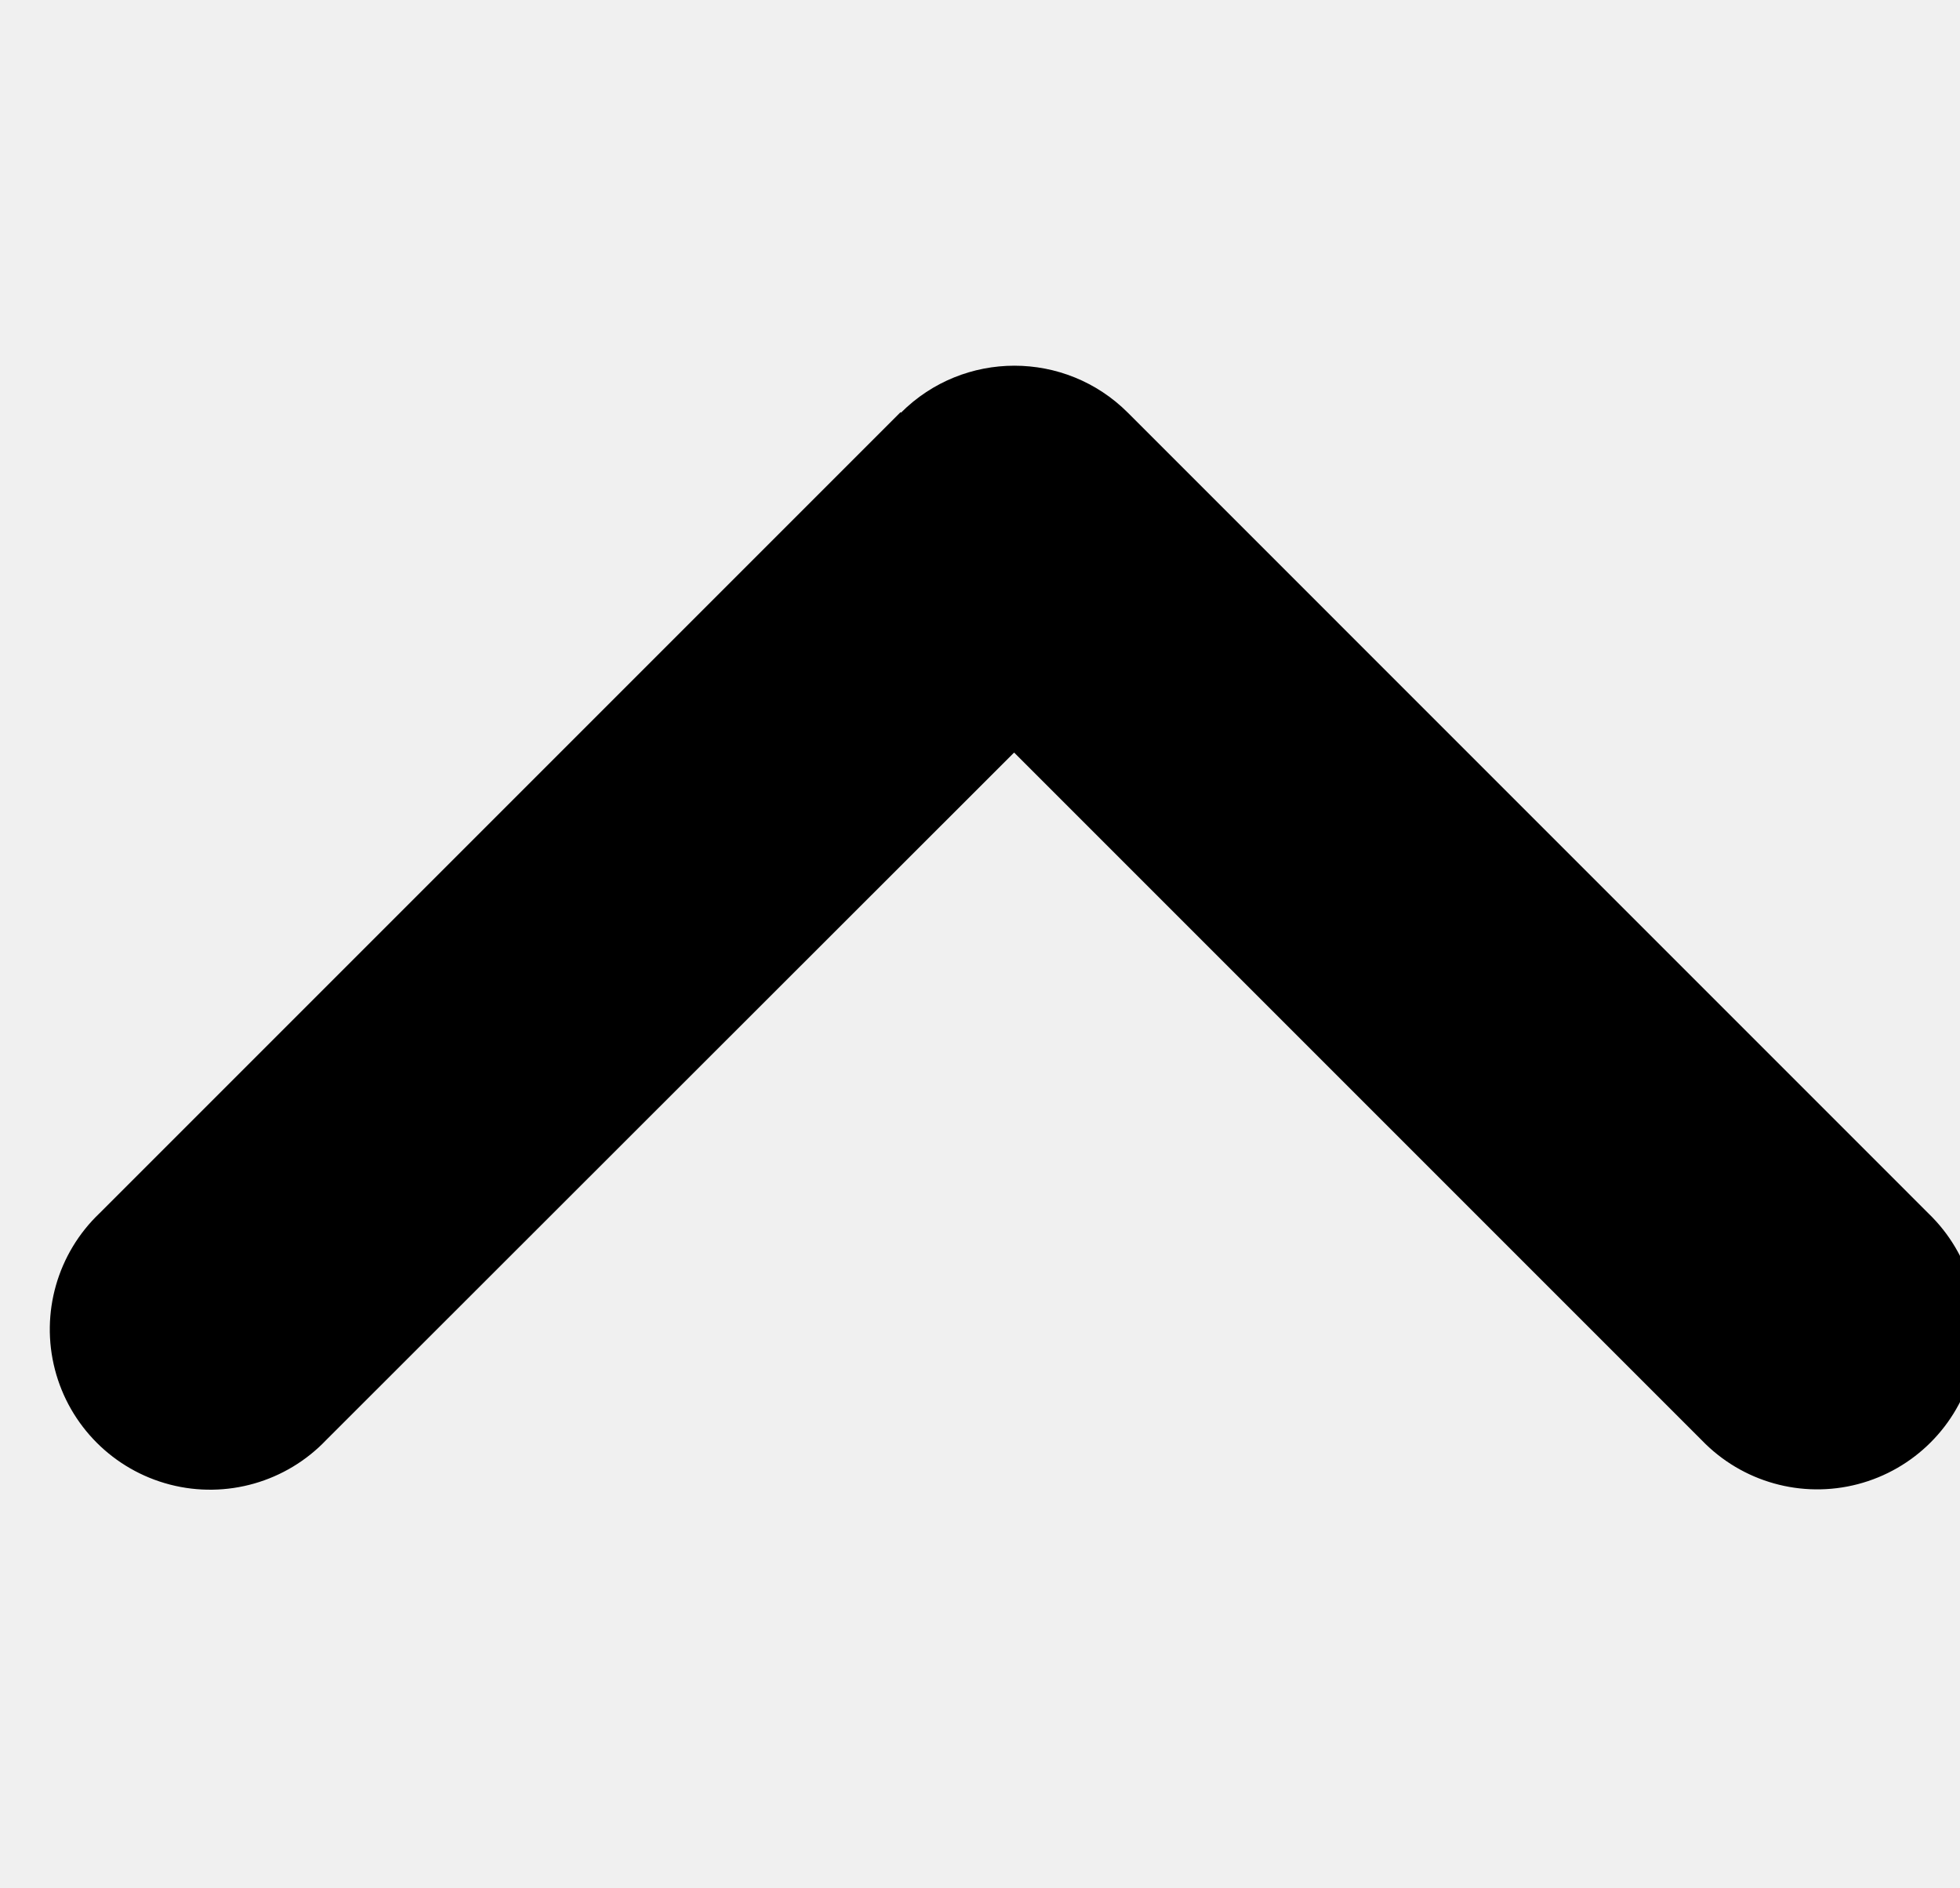
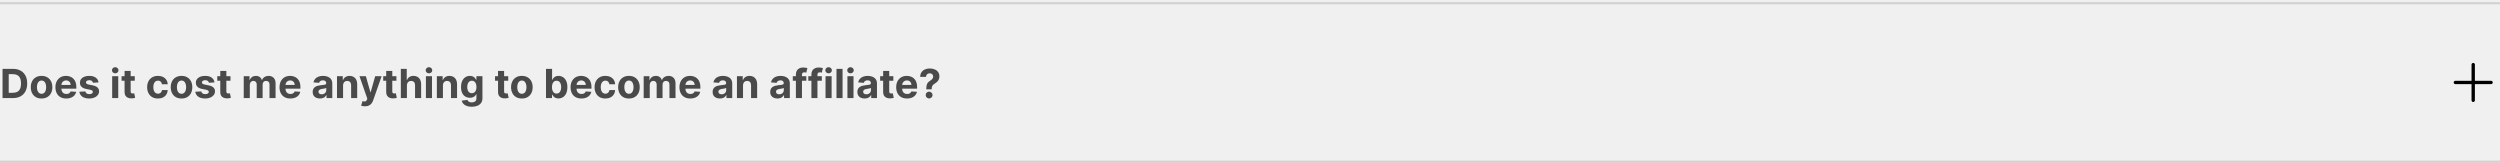
- <svg xmlns="http://www.w3.org/2000/svg" width="27" height="26" viewBox="0 0 27 26">
-   <defs>
-     <clipPath id="clip-path">
-       <rect id="Rectangle_8407" data-name="Rectangle 8407" width="27" height="26" transform="translate(-0.185 0.482)" fill="none" />
-     </clipPath>
-   </defs>
-   <g id="Mask_Group_257" data-name="Mask Group 257" transform="translate(0.185 -0.482)" clip-path="url(#clip-path)">
-     <path id="angle-up" d="M14.179,10.644a2.21,2.21,0,0,1,3.124,0L28.335,21.677A2.209,2.209,0,1,1,25.211,24.8l-9.474-9.474L6.263,24.793A2.209,2.209,0,1,1,3.14,21.67L14.172,10.638Z" transform="translate(-1.952 -4.478)" />
-   </g>
+ <svg xmlns="http://www.w3.org/2000/svg" width="1120" height="73" viewBox="0 0 1120 73" fill="none">
+   <mask id="path-1-inside-1_638_9829" fill="white">
+     <path d="M0 0.941H1120V72.941H0V0.941Z" />
+   </mask>
+   <path d="M0 1.941H1120V-0.059H0V1.941ZM1120 71.941H0V73.941H1120V71.941Z" fill="#D2D2D2" mask="url(#path-1-inside-1_638_9829)" />
+   <path d="M5.778 43.941H1.138V30.85H5.817C7.134 30.85 8.267 31.112 9.217 31.636C10.168 32.156 10.898 32.904 11.41 33.88C11.925 34.856 12.183 36.023 12.183 37.383C12.183 38.746 11.925 39.918 11.41 40.898C10.898 41.878 10.163 42.63 9.205 43.155C8.25 43.679 7.108 43.941 5.778 43.941ZM3.906 41.569H5.663C6.482 41.569 7.17 41.425 7.728 41.135C8.29 40.841 8.712 40.387 8.994 39.773C9.279 39.155 9.422 38.358 9.422 37.383C9.422 36.415 9.279 35.625 8.994 35.011C8.712 34.398 8.293 33.946 7.734 33.656C7.176 33.366 6.488 33.221 5.67 33.221H3.906V41.569ZM18.618 44.133C17.625 44.133 16.767 43.922 16.042 43.5C15.322 43.074 14.766 42.481 14.374 41.723C13.982 40.96 13.786 40.076 13.786 39.07C13.786 38.056 13.982 37.17 14.374 36.411C14.766 35.648 15.322 35.056 16.042 34.634C16.767 34.208 17.625 33.995 18.618 33.995C19.611 33.995 20.468 34.208 21.188 34.634C21.913 35.056 22.471 35.648 22.863 36.411C23.255 37.17 23.451 38.056 23.451 39.07C23.451 40.076 23.255 40.96 22.863 41.723C22.471 42.481 21.913 43.074 21.188 43.5C20.468 43.922 19.611 44.133 18.618 44.133ZM18.631 42.023C19.083 42.023 19.46 41.895 19.763 41.64C20.065 41.38 20.293 41.026 20.447 40.579C20.604 40.131 20.683 39.622 20.683 39.051C20.683 38.48 20.604 37.971 20.447 37.523C20.293 37.076 20.065 36.722 19.763 36.462C19.46 36.202 19.083 36.072 18.631 36.072C18.175 36.072 17.792 36.202 17.481 36.462C17.174 36.722 16.942 37.076 16.784 37.523C16.631 37.971 16.554 38.48 16.554 39.051C16.554 39.622 16.631 40.131 16.784 40.579C16.942 41.026 17.174 41.38 17.481 41.64C17.792 41.895 18.175 42.023 18.631 42.023ZM29.696 44.133C28.686 44.133 27.817 43.928 27.088 43.519C26.363 43.106 25.805 42.522 25.413 41.768C25.021 41.009 24.825 40.112 24.825 39.077C24.825 38.067 25.021 37.18 25.413 36.417C25.805 35.655 26.357 35.06 27.069 34.634C27.785 34.208 28.624 33.995 29.587 33.995C30.235 33.995 30.838 34.099 31.396 34.308C31.959 34.513 32.449 34.822 32.866 35.235C33.288 35.648 33.616 36.168 33.851 36.795C34.085 37.417 34.202 38.145 34.202 38.981V39.729H25.912V38.041H31.639C31.639 37.649 31.554 37.302 31.383 36.999C31.213 36.697 30.976 36.46 30.674 36.29C30.375 36.115 30.028 36.028 29.632 36.028C29.219 36.028 28.852 36.123 28.532 36.315C28.217 36.503 27.97 36.756 27.791 37.076C27.612 37.391 27.52 37.743 27.516 38.13V39.735C27.516 40.221 27.606 40.641 27.785 40.994C27.968 41.348 28.226 41.621 28.558 41.812C28.89 42.004 29.285 42.1 29.741 42.1C30.043 42.1 30.32 42.057 30.572 41.972C30.823 41.887 31.038 41.759 31.217 41.589C31.396 41.418 31.532 41.209 31.626 40.962L34.145 41.128C34.017 41.733 33.755 42.262 33.358 42.714C32.966 43.161 32.459 43.511 31.837 43.762C31.219 44.009 30.506 44.133 29.696 44.133ZM44.148 36.922L41.655 37.076C41.613 36.863 41.521 36.671 41.38 36.501C41.24 36.326 41.054 36.187 40.824 36.085C40.599 35.979 40.328 35.925 40.013 35.925C39.591 35.925 39.235 36.015 38.945 36.194C38.655 36.368 38.511 36.603 38.511 36.897C38.511 37.131 38.604 37.329 38.792 37.491C38.979 37.653 39.301 37.783 39.757 37.881L41.534 38.239C42.489 38.435 43.2 38.751 43.669 39.185C44.138 39.62 44.372 40.191 44.372 40.898C44.372 41.542 44.182 42.106 43.803 42.592C43.428 43.078 42.913 43.457 42.256 43.73C41.604 43.998 40.852 44.133 40 44.133C38.7 44.133 37.665 43.862 36.893 43.321C36.126 42.775 35.677 42.034 35.545 41.096L38.223 40.956C38.304 41.352 38.5 41.655 38.811 41.864C39.122 42.068 39.52 42.17 40.006 42.17C40.483 42.17 40.867 42.079 41.157 41.895C41.451 41.708 41.6 41.467 41.604 41.173C41.6 40.926 41.496 40.724 41.291 40.566C41.087 40.404 40.771 40.28 40.345 40.195L38.645 39.856C37.686 39.665 36.972 39.332 36.503 38.859C36.039 38.386 35.807 37.783 35.807 37.05C35.807 36.42 35.977 35.876 36.318 35.42C36.663 34.964 37.147 34.613 37.769 34.366C38.395 34.118 39.128 33.995 39.968 33.995C41.208 33.995 42.184 34.257 42.895 34.781C43.611 35.305 44.029 36.019 44.148 36.922ZM50.253 43.941V34.123H52.976V43.941H50.253ZM51.621 32.857C51.216 32.857 50.868 32.723 50.579 32.454C50.293 32.182 50.15 31.856 50.15 31.476C50.15 31.101 50.293 30.78 50.579 30.511C50.868 30.238 51.216 30.102 51.621 30.102C52.025 30.102 52.371 30.238 52.656 30.511C52.946 30.78 53.091 31.101 53.091 31.476C53.091 31.856 52.946 32.182 52.656 32.454C52.371 32.723 52.025 32.857 51.621 32.857ZM60.379 34.123V36.168H54.467V34.123H60.379ZM55.809 31.77H58.532V40.924C58.532 41.175 58.57 41.371 58.647 41.512C58.724 41.648 58.83 41.744 58.967 41.8C59.107 41.855 59.269 41.883 59.452 41.883C59.58 41.883 59.708 41.872 59.836 41.851C59.964 41.825 60.062 41.806 60.13 41.793L60.558 43.819C60.422 43.862 60.23 43.911 59.983 43.967C59.736 44.026 59.435 44.062 59.082 44.075C58.425 44.101 57.85 44.013 57.356 43.813C56.866 43.613 56.484 43.302 56.212 42.88C55.939 42.458 55.805 41.925 55.809 41.282V31.77ZM70.755 44.133C69.749 44.133 68.884 43.92 68.16 43.493C67.44 43.063 66.886 42.467 66.498 41.704C66.115 40.941 65.923 40.063 65.923 39.07C65.923 38.065 66.117 37.182 66.504 36.424C66.897 35.661 67.453 35.067 68.173 34.641C68.893 34.21 69.749 33.995 70.742 33.995C71.599 33.995 72.349 34.15 72.992 34.462C73.636 34.773 74.145 35.209 74.52 35.772C74.895 36.334 75.102 36.995 75.14 37.753H72.57C72.498 37.263 72.306 36.869 71.995 36.571C71.688 36.268 71.286 36.117 70.787 36.117C70.365 36.117 69.997 36.232 69.681 36.462C69.37 36.688 69.127 37.018 68.953 37.453C68.778 37.888 68.691 38.414 68.691 39.032C68.691 39.658 68.776 40.191 68.946 40.63C69.121 41.069 69.366 41.403 69.681 41.633C69.997 41.864 70.365 41.979 70.787 41.979C71.098 41.979 71.377 41.915 71.624 41.787C71.876 41.659 72.083 41.474 72.245 41.231C72.411 40.983 72.519 40.687 72.57 40.342H75.14C75.097 41.092 74.893 41.753 74.526 42.324C74.164 42.891 73.663 43.334 73.024 43.653C72.385 43.973 71.629 44.133 70.755 44.133ZM81.32 44.133C80.327 44.133 79.468 43.922 78.744 43.5C78.023 43.074 77.467 42.481 77.075 41.723C76.683 40.96 76.487 40.076 76.487 39.07C76.487 38.056 76.683 37.17 77.075 36.411C77.467 35.648 78.023 35.056 78.744 34.634C79.468 34.208 80.327 33.995 81.32 33.995C82.312 33.995 83.169 34.208 83.889 34.634C84.614 35.056 85.172 35.648 85.564 36.411C85.956 37.17 86.152 38.056 86.152 39.07C86.152 40.076 85.956 40.96 85.564 41.723C85.172 42.481 84.614 43.074 83.889 43.5C83.169 43.922 82.312 44.133 81.32 44.133ZM81.332 42.023C81.784 42.023 82.161 41.895 82.464 41.64C82.766 41.38 82.994 41.026 83.148 40.579C83.305 40.131 83.384 39.622 83.384 39.051C83.384 38.48 83.305 37.971 83.148 37.523C82.994 37.076 82.766 36.722 82.464 36.462C82.161 36.202 81.784 36.072 81.332 36.072C80.876 36.072 80.493 36.202 80.182 36.462C79.875 36.722 79.643 37.076 79.485 37.523C79.332 37.971 79.255 38.48 79.255 39.051C79.255 39.622 79.332 40.131 79.485 40.579C79.643 41.026 79.875 41.38 80.182 41.64C80.493 41.895 80.876 42.023 81.332 42.023ZM96.092 36.922L93.599 37.076C93.556 36.863 93.465 36.671 93.324 36.501C93.183 36.326 92.998 36.187 92.768 36.085C92.542 35.979 92.271 35.925 91.956 35.925C91.534 35.925 91.178 36.015 90.888 36.194C90.599 36.368 90.454 36.603 90.454 36.897C90.454 37.131 90.548 37.329 90.735 37.491C90.923 37.653 91.244 37.783 91.7 37.881L93.477 38.239C94.432 38.435 95.144 38.751 95.612 39.185C96.081 39.62 96.315 40.191 96.315 40.898C96.315 41.542 96.126 42.106 95.746 42.592C95.371 43.078 94.856 43.457 94.2 43.73C93.548 43.998 92.796 44.133 91.943 44.133C90.644 44.133 89.608 43.862 88.837 43.321C88.07 42.775 87.62 42.034 87.488 41.096L90.166 40.956C90.247 41.352 90.443 41.655 90.754 41.864C91.065 42.068 91.464 42.17 91.95 42.17C92.427 42.17 92.81 42.079 93.1 41.895C93.394 41.708 93.543 41.467 93.548 41.173C93.543 40.926 93.439 40.724 93.234 40.566C93.03 40.404 92.715 40.28 92.288 40.195L90.588 39.856C89.629 39.665 88.915 39.332 88.447 38.859C87.982 38.386 87.75 37.783 87.75 37.05C87.75 36.42 87.921 35.876 88.261 35.42C88.606 34.964 89.09 34.613 89.712 34.366C90.339 34.118 91.072 33.995 91.911 33.995C93.151 33.995 94.127 34.257 94.839 34.781C95.555 35.305 95.972 36.019 96.092 36.922ZM103.252 34.123V36.168H97.34V34.123H103.252ZM98.682 31.77H101.405V40.924C101.405 41.175 101.443 41.371 101.52 41.512C101.597 41.648 101.703 41.744 101.84 41.8C101.98 41.855 102.142 41.883 102.325 41.883C102.453 41.883 102.581 41.872 102.709 41.851C102.837 41.825 102.935 41.806 103.003 41.793L103.431 43.819C103.295 43.862 103.103 43.911 102.856 43.967C102.609 44.026 102.308 44.062 101.955 44.075C101.298 44.101 100.723 44.013 100.229 43.813C99.739 43.613 99.357 43.302 99.085 42.88C98.812 42.458 98.678 41.925 98.682 41.282V31.77ZM109.192 43.941V34.123H111.787V35.855H111.902C112.107 35.28 112.448 34.826 112.925 34.493C113.402 34.161 113.973 33.995 114.638 33.995C115.311 33.995 115.885 34.163 116.358 34.5C116.831 34.832 117.146 35.284 117.304 35.855H117.406C117.606 35.292 117.968 34.843 118.493 34.506C119.021 34.165 119.645 33.995 120.365 33.995C121.282 33.995 122.025 34.287 122.596 34.871C123.172 35.45 123.459 36.273 123.459 37.338V43.941H120.743V37.875C120.743 37.329 120.598 36.92 120.308 36.648C120.018 36.375 119.656 36.239 119.221 36.239C118.727 36.239 118.341 36.396 118.064 36.712C117.787 37.023 117.649 37.434 117.649 37.945V43.941H115.009V37.817C115.009 37.336 114.87 36.952 114.593 36.667C114.321 36.381 113.961 36.239 113.513 36.239C113.211 36.239 112.938 36.315 112.695 36.469C112.456 36.618 112.267 36.829 112.126 37.101C111.985 37.37 111.915 37.685 111.915 38.047V43.941H109.192ZM130.085 44.133C129.075 44.133 128.205 43.928 127.477 43.519C126.752 43.106 126.194 42.522 125.802 41.768C125.41 41.009 125.214 40.112 125.214 39.077C125.214 38.067 125.41 37.18 125.802 36.417C126.194 35.655 126.746 35.06 127.457 34.634C128.173 34.208 129.013 33.995 129.976 33.995C130.624 33.995 131.227 34.099 131.785 34.308C132.347 34.513 132.837 34.822 133.255 35.235C133.677 35.648 134.005 36.168 134.239 36.795C134.474 37.417 134.591 38.145 134.591 38.981V39.729H126.3V38.041H132.028C132.028 37.649 131.942 37.302 131.772 36.999C131.602 36.697 131.365 36.46 131.062 36.29C130.764 36.115 130.417 36.028 130.021 36.028C129.607 36.028 129.241 36.123 128.921 36.315C128.606 36.503 128.359 36.756 128.18 37.076C128.001 37.391 127.909 37.743 127.905 38.13V39.735C127.905 40.221 127.994 40.641 128.173 40.994C128.357 41.348 128.614 41.621 128.947 41.812C129.279 42.004 129.673 42.1 130.129 42.1C130.432 42.1 130.709 42.057 130.96 41.972C131.212 41.887 131.427 41.759 131.606 41.589C131.785 41.418 131.921 41.209 132.015 40.962L134.533 41.128C134.406 41.733 134.143 42.262 133.747 42.714C133.355 43.161 132.848 43.511 132.226 43.762C131.608 44.009 130.894 44.133 130.085 44.133ZM143.334 44.126C142.707 44.126 142.149 44.018 141.659 43.8C141.169 43.579 140.781 43.253 140.496 42.822C140.214 42.388 140.074 41.846 140.074 41.199C140.074 40.653 140.174 40.195 140.374 39.824C140.574 39.454 140.847 39.155 141.192 38.93C141.537 38.704 141.93 38.533 142.368 38.418C142.812 38.303 143.276 38.222 143.762 38.175C144.333 38.116 144.793 38.06 145.143 38.009C145.492 37.954 145.746 37.873 145.903 37.766C146.061 37.66 146.14 37.502 146.14 37.293V37.255C146.14 36.85 146.012 36.537 145.756 36.315C145.505 36.094 145.147 35.983 144.682 35.983C144.192 35.983 143.802 36.092 143.513 36.309C143.223 36.522 143.031 36.79 142.937 37.114L140.419 36.91C140.547 36.313 140.798 35.797 141.173 35.363C141.548 34.924 142.032 34.587 142.624 34.353C143.221 34.114 143.911 33.995 144.695 33.995C145.241 33.995 145.763 34.059 146.261 34.187C146.764 34.315 147.209 34.513 147.597 34.781C147.989 35.05 148.298 35.395 148.524 35.817C148.75 36.234 148.863 36.735 148.863 37.319V43.941H146.28V42.579H146.204C146.046 42.886 145.835 43.157 145.571 43.391C145.307 43.621 144.989 43.802 144.618 43.934C144.248 44.062 143.819 44.126 143.334 44.126ZM144.113 42.247C144.514 42.247 144.868 42.168 145.175 42.011C145.481 41.849 145.722 41.631 145.897 41.358C146.072 41.086 146.159 40.777 146.159 40.432V39.39C146.074 39.445 145.956 39.496 145.807 39.543C145.662 39.586 145.498 39.626 145.315 39.665C145.132 39.699 144.949 39.731 144.765 39.761C144.582 39.786 144.416 39.809 144.267 39.831C143.947 39.878 143.668 39.952 143.43 40.055C143.191 40.157 143.006 40.295 142.873 40.47C142.741 40.641 142.675 40.854 142.675 41.109C142.675 41.48 142.809 41.763 143.078 41.959C143.351 42.151 143.696 42.247 144.113 42.247ZM153.698 38.265V43.941H150.975V34.123H153.57V35.855H153.686C153.903 35.284 154.267 34.832 154.779 34.5C155.29 34.163 155.91 33.995 156.639 33.995C157.32 33.995 157.915 34.144 158.422 34.442C158.929 34.741 159.323 35.167 159.605 35.721C159.886 36.27 160.026 36.927 160.026 37.69V43.941H157.303V38.175C157.308 37.574 157.154 37.106 156.843 36.769C156.532 36.428 156.104 36.258 155.558 36.258C155.192 36.258 154.868 36.337 154.587 36.494C154.31 36.652 154.093 36.882 153.935 37.184C153.781 37.483 153.703 37.843 153.698 38.265ZM163.502 47.623C163.157 47.623 162.833 47.595 162.531 47.54C162.232 47.489 161.985 47.422 161.789 47.342L162.403 45.309C162.722 45.407 163.01 45.46 163.266 45.469C163.526 45.477 163.749 45.417 163.937 45.29C164.129 45.162 164.284 44.944 164.403 44.638L164.563 44.222L161.041 34.123H163.905L165.938 41.333H166.04L168.092 34.123H170.974L167.158 45.002C166.975 45.53 166.726 45.991 166.411 46.383C166.099 46.779 165.705 47.084 165.228 47.297C164.751 47.514 164.175 47.623 163.502 47.623ZM177.59 34.123V36.168H171.678V34.123H177.59ZM173.02 31.77H175.743V40.924C175.743 41.175 175.781 41.371 175.858 41.512C175.935 41.648 176.041 41.744 176.178 41.8C176.318 41.855 176.48 41.883 176.663 41.883C176.791 41.883 176.919 41.872 177.047 41.851C177.175 41.825 177.273 41.806 177.341 41.793L177.769 43.819C177.633 43.862 177.441 43.911 177.194 43.967C176.947 44.026 176.646 44.062 176.293 44.075C175.636 44.101 175.061 44.013 174.567 43.813C174.077 43.613 173.695 43.302 173.423 42.88C173.15 42.458 173.016 41.925 173.02 41.282V31.77ZM182.298 38.265V43.941H179.575V30.85H182.221V35.855H182.336C182.558 35.275 182.916 34.822 183.41 34.493C183.904 34.161 184.525 33.995 185.27 33.995C185.952 33.995 186.547 34.144 187.054 34.442C187.565 34.736 187.961 35.16 188.243 35.714C188.528 36.264 188.669 36.922 188.664 37.69V43.941H185.941V38.175C185.946 37.57 185.792 37.099 185.481 36.763C185.174 36.426 184.744 36.258 184.19 36.258C183.819 36.258 183.491 36.337 183.206 36.494C182.924 36.652 182.703 36.882 182.541 37.184C182.383 37.483 182.302 37.843 182.298 38.265ZM190.807 43.941V34.123H193.53V43.941H190.807ZM192.175 32.857C191.77 32.857 191.423 32.723 191.133 32.454C190.848 32.182 190.705 31.856 190.705 31.476C190.705 31.101 190.848 30.78 191.133 30.511C191.423 30.238 191.77 30.102 192.175 30.102C192.58 30.102 192.925 30.238 193.211 30.511C193.501 30.78 193.645 31.101 193.645 31.476C193.645 31.856 193.501 32.182 193.211 32.454C192.925 32.723 192.58 32.857 192.175 32.857ZM198.435 38.265V43.941H195.712V34.123H198.307V35.855H198.422C198.639 35.284 199.004 34.832 199.515 34.5C200.026 34.163 200.646 33.995 201.375 33.995C202.057 33.995 202.651 34.144 203.158 34.442C203.665 34.741 204.06 35.167 204.341 35.721C204.622 36.27 204.763 36.927 204.763 37.69V43.941H202.04V38.175C202.044 37.574 201.891 37.106 201.58 36.769C201.268 36.428 200.84 36.258 200.295 36.258C199.928 36.258 199.604 36.337 199.323 36.494C199.046 36.652 198.829 36.882 198.671 37.184C198.518 37.483 198.439 37.843 198.435 38.265ZM211.332 47.827C210.45 47.827 209.694 47.706 209.063 47.463C208.437 47.224 207.938 46.898 207.567 46.485C207.197 46.072 206.956 45.607 206.845 45.092L209.363 44.753C209.44 44.949 209.562 45.132 209.728 45.302C209.894 45.473 210.113 45.609 210.386 45.712C210.663 45.818 211 45.871 211.396 45.871C211.988 45.871 212.476 45.726 212.86 45.437C213.248 45.151 213.442 44.672 213.442 43.998V42.202H213.327C213.207 42.475 213.028 42.733 212.79 42.976C212.551 43.219 212.244 43.417 211.869 43.57C211.494 43.724 211.047 43.8 210.527 43.8C209.79 43.8 209.118 43.63 208.513 43.289C207.912 42.944 207.433 42.417 207.075 41.71C206.721 40.998 206.545 40.099 206.545 39.013C206.545 37.9 206.726 36.971 207.088 36.226C207.45 35.48 207.932 34.922 208.532 34.551C209.138 34.18 209.8 33.995 210.52 33.995C211.07 33.995 211.53 34.089 211.901 34.276C212.272 34.459 212.57 34.69 212.796 34.967C213.026 35.239 213.203 35.508 213.327 35.772H213.429V34.123H216.133V44.037C216.133 44.872 215.928 45.571 215.519 46.133C215.11 46.696 214.543 47.118 213.819 47.399C213.099 47.684 212.27 47.827 211.332 47.827ZM211.39 41.755C211.829 41.755 212.199 41.646 212.502 41.429C212.809 41.207 213.043 40.892 213.205 40.483C213.371 40.069 213.454 39.575 213.454 39C213.454 38.425 213.373 37.926 213.211 37.504C213.05 37.078 212.815 36.748 212.508 36.513C212.202 36.279 211.829 36.162 211.39 36.162C210.942 36.162 210.565 36.283 210.258 36.526C209.952 36.765 209.719 37.097 209.562 37.523C209.404 37.949 209.325 38.442 209.325 39C209.325 39.567 209.404 40.057 209.562 40.47C209.724 40.879 209.956 41.197 210.258 41.422C210.565 41.644 210.942 41.755 211.39 41.755ZM227.688 34.123V36.168H221.775V34.123H227.688ZM223.118 31.77H225.841V40.924C225.841 41.175 225.879 41.371 225.956 41.512C226.032 41.648 226.139 41.744 226.275 41.8C226.416 41.855 226.578 41.883 226.761 41.883C226.889 41.883 227.017 41.872 227.145 41.851C227.272 41.825 227.37 41.806 227.439 41.793L227.867 43.819C227.73 43.862 227.539 43.911 227.292 43.967C227.044 44.026 226.744 44.062 226.39 44.075C225.734 44.101 225.159 44.013 224.664 43.813C224.174 43.613 223.793 43.302 223.52 42.88C223.248 42.458 223.113 41.925 223.118 41.282V31.77ZM233.792 44.133C232.799 44.133 231.941 43.922 231.216 43.5C230.496 43.074 229.94 42.481 229.548 41.723C229.156 40.96 228.96 40.076 228.96 39.07C228.96 38.056 229.156 37.17 229.548 36.411C229.94 35.648 230.496 35.056 231.216 34.634C231.941 34.208 232.799 33.995 233.792 33.995C234.785 33.995 235.642 34.208 236.362 34.634C237.086 35.056 237.645 35.648 238.037 36.411C238.429 37.17 238.625 38.056 238.625 39.07C238.625 40.076 238.429 40.96 238.037 41.723C237.645 42.481 237.086 43.074 236.362 43.5C235.642 43.922 234.785 44.133 233.792 44.133ZM233.805 42.023C234.257 42.023 234.634 41.895 234.936 41.64C235.239 41.38 235.467 41.026 235.62 40.579C235.778 40.131 235.857 39.622 235.857 39.051C235.857 38.48 235.778 37.971 235.62 37.523C235.467 37.076 235.239 36.722 234.936 36.462C234.634 36.202 234.257 36.072 233.805 36.072C233.349 36.072 232.966 36.202 232.654 36.462C232.348 36.722 232.115 37.076 231.958 37.523C231.804 37.971 231.728 38.48 231.728 39.051C231.728 39.622 231.804 40.131 231.958 40.579C232.115 41.026 232.348 41.38 232.654 41.64C232.966 41.895 233.349 42.023 233.805 42.023ZM244.612 43.941V30.85H247.335V35.772H247.419C247.538 35.508 247.71 35.239 247.936 34.967C248.166 34.69 248.465 34.459 248.831 34.276C249.202 34.089 249.662 33.995 250.212 33.995C250.928 33.995 251.588 34.182 252.193 34.557C252.798 34.928 253.282 35.489 253.644 36.239C254.007 36.984 254.188 37.92 254.188 39.045C254.188 40.14 254.011 41.065 253.657 41.819C253.308 42.569 252.83 43.138 252.225 43.525C251.624 43.909 250.951 44.101 250.205 44.101C249.677 44.101 249.227 44.013 248.857 43.839C248.49 43.664 248.19 43.444 247.955 43.18C247.721 42.912 247.542 42.641 247.419 42.368H247.297V43.941H244.612ZM247.278 39.032C247.278 39.616 247.359 40.125 247.521 40.559C247.683 40.994 247.917 41.333 248.224 41.576C248.531 41.815 248.904 41.934 249.343 41.934C249.786 41.934 250.161 41.812 250.468 41.569C250.774 41.322 251.007 40.981 251.164 40.547C251.326 40.108 251.407 39.603 251.407 39.032C251.407 38.465 251.328 37.967 251.171 37.536C251.013 37.106 250.781 36.769 250.474 36.526C250.167 36.283 249.79 36.162 249.343 36.162C248.899 36.162 248.524 36.279 248.218 36.513C247.915 36.748 247.683 37.08 247.521 37.511C247.359 37.941 247.278 38.448 247.278 39.032ZM260.479 44.133C259.469 44.133 258.6 43.928 257.871 43.519C257.147 43.106 256.588 42.522 256.196 41.768C255.804 41.009 255.608 40.112 255.608 39.077C255.608 38.067 255.804 37.18 256.196 36.417C256.588 35.655 257.14 35.06 257.852 34.634C258.568 34.208 259.407 33.995 260.37 33.995C261.018 33.995 261.621 34.099 262.179 34.308C262.742 34.513 263.232 34.822 263.65 35.235C264.071 35.648 264.4 36.168 264.634 36.795C264.868 37.417 264.985 38.145 264.985 38.981V39.729H256.695V38.041H262.422C262.422 37.649 262.337 37.302 262.167 36.999C261.996 36.697 261.76 36.46 261.457 36.29C261.159 36.115 260.811 36.028 260.415 36.028C260.002 36.028 259.635 36.123 259.316 36.315C259 36.503 258.753 36.756 258.574 37.076C258.395 37.391 258.304 37.743 258.299 38.13V39.735C258.299 40.221 258.389 40.641 258.568 40.994C258.751 41.348 259.009 41.621 259.341 41.812C259.674 42.004 260.068 42.1 260.524 42.1C260.826 42.1 261.103 42.057 261.355 41.972C261.606 41.887 261.821 41.759 262 41.589C262.179 41.418 262.316 41.209 262.409 40.962L264.928 41.128C264.8 41.733 264.538 42.262 264.142 42.714C263.75 43.161 263.243 43.511 262.62 43.762C262.002 44.009 261.289 44.133 260.479 44.133ZM271.199 44.133C270.193 44.133 269.328 43.92 268.603 43.493C267.883 43.063 267.329 42.467 266.941 41.704C266.558 40.941 266.366 40.063 266.366 39.07C266.366 38.065 266.56 37.182 266.948 36.424C267.34 35.661 267.896 35.067 268.616 34.641C269.336 34.21 270.193 33.995 271.186 33.995C272.042 33.995 272.792 34.15 273.436 34.462C274.079 34.773 274.588 35.209 274.963 35.772C275.338 36.334 275.545 36.995 275.583 37.753H273.014C272.941 37.263 272.75 36.869 272.439 36.571C272.132 36.268 271.729 36.117 271.23 36.117C270.809 36.117 270.44 36.232 270.125 36.462C269.814 36.688 269.571 37.018 269.396 37.453C269.221 37.888 269.134 38.414 269.134 39.032C269.134 39.658 269.219 40.191 269.39 40.63C269.564 41.069 269.809 41.403 270.125 41.633C270.44 41.864 270.809 41.979 271.23 41.979C271.542 41.979 271.821 41.915 272.068 41.787C272.319 41.659 272.526 41.474 272.688 41.231C272.854 40.983 272.963 40.687 273.014 40.342H275.583C275.541 41.092 275.336 41.753 274.97 42.324C274.608 42.891 274.107 43.334 273.468 43.653C272.828 43.973 272.072 44.133 271.199 44.133ZM281.763 44.133C280.77 44.133 279.911 43.922 279.187 43.5C278.467 43.074 277.911 42.481 277.519 41.723C277.127 40.96 276.931 40.076 276.931 39.07C276.931 38.056 277.127 37.17 277.519 36.411C277.911 35.648 278.467 35.056 279.187 34.634C279.911 34.208 280.77 33.995 281.763 33.995C282.756 33.995 283.612 34.208 284.333 34.634C285.057 35.056 285.615 35.648 286.007 36.411C286.399 37.17 286.595 38.056 286.595 39.07C286.595 40.076 286.399 40.96 286.007 41.723C285.615 42.481 285.057 43.074 284.333 43.5C283.612 43.922 282.756 44.133 281.763 44.133ZM281.776 42.023C282.227 42.023 282.605 41.895 282.907 41.64C283.21 41.38 283.438 41.026 283.591 40.579C283.749 40.131 283.828 39.622 283.828 39.051C283.828 38.48 283.749 37.971 283.591 37.523C283.438 37.076 283.21 36.722 282.907 36.462C282.605 36.202 282.227 36.072 281.776 36.072C281.32 36.072 280.936 36.202 280.625 36.462C280.318 36.722 280.086 37.076 279.928 37.523C279.775 37.971 279.698 38.48 279.698 39.051C279.698 39.622 279.775 40.131 279.928 40.579C280.086 41.026 280.318 41.38 280.625 41.64C280.936 41.895 281.32 42.023 281.776 42.023ZM288.366 43.941V34.123H290.961V35.855H291.076C291.281 35.28 291.622 34.826 292.099 34.493C292.576 34.161 293.147 33.995 293.812 33.995C294.485 33.995 295.058 34.163 295.531 34.5C296.004 34.832 296.32 35.284 296.477 35.855H296.58C296.78 35.292 297.142 34.843 297.666 34.506C298.195 34.165 298.819 33.995 299.539 33.995C300.455 33.995 301.199 34.287 301.77 34.871C302.345 35.45 302.633 36.273 302.633 37.338V43.941H299.916V37.875C299.916 37.329 299.771 36.92 299.482 36.648C299.192 36.375 298.83 36.239 298.395 36.239C297.901 36.239 297.515 36.396 297.238 36.712C296.961 37.023 296.823 37.434 296.823 37.945V43.941H294.183V37.817C294.183 37.336 294.044 36.952 293.767 36.667C293.494 36.381 293.134 36.239 292.687 36.239C292.384 36.239 292.112 36.315 291.869 36.469C291.63 36.618 291.441 36.829 291.3 37.101C291.159 37.37 291.089 37.685 291.089 38.047V43.941H288.366ZM309.258 44.133C308.248 44.133 307.379 43.928 306.65 43.519C305.926 43.106 305.368 42.522 304.976 41.768C304.584 41.009 304.388 40.112 304.388 39.077C304.388 38.067 304.584 37.18 304.976 36.417C305.368 35.655 305.92 35.06 306.631 34.634C307.347 34.208 308.187 33.995 309.15 33.995C309.797 33.995 310.4 34.099 310.959 34.308C311.521 34.513 312.011 34.822 312.429 35.235C312.851 35.648 313.179 36.168 313.413 36.795C313.648 37.417 313.765 38.145 313.765 38.981V39.729H305.474V38.041H311.202C311.202 37.649 311.116 37.302 310.946 36.999C310.775 36.697 310.539 36.46 310.236 36.29C309.938 36.115 309.591 36.028 309.194 36.028C308.781 36.028 308.415 36.123 308.095 36.315C307.78 36.503 307.532 36.756 307.354 37.076C307.175 37.391 307.083 37.743 307.079 38.13V39.735C307.079 40.221 307.168 40.641 307.347 40.994C307.53 41.348 307.788 41.621 308.121 41.812C308.453 42.004 308.847 42.1 309.303 42.1C309.606 42.1 309.883 42.057 310.134 41.972C310.385 41.887 310.601 41.759 310.78 41.589C310.959 41.418 311.095 41.209 311.189 40.962L313.707 41.128C313.579 41.733 313.317 42.262 312.921 42.714C312.529 43.161 312.022 43.511 311.4 43.762C310.782 44.009 310.068 44.133 309.258 44.133ZM322.507 44.126C321.881 44.126 321.323 44.018 320.833 43.8C320.343 43.579 319.955 43.253 319.669 42.822C319.388 42.388 319.248 41.846 319.248 41.199C319.248 40.653 319.348 40.195 319.548 39.824C319.748 39.454 320.021 39.155 320.366 38.93C320.711 38.704 321.103 38.533 321.542 38.418C321.985 38.303 322.45 38.222 322.936 38.175C323.507 38.116 323.967 38.06 324.316 38.009C324.666 37.954 324.919 37.873 325.077 37.766C325.235 37.66 325.314 37.502 325.314 37.293V37.255C325.314 36.85 325.186 36.537 324.93 36.315C324.679 36.094 324.321 35.983 323.856 35.983C323.366 35.983 322.976 36.092 322.686 36.309C322.397 36.522 322.205 36.79 322.111 37.114L319.593 36.91C319.721 36.313 319.972 35.797 320.347 35.363C320.722 34.924 321.206 34.587 321.798 34.353C322.395 34.114 323.085 33.995 323.869 33.995C324.414 33.995 324.936 34.059 325.435 34.187C325.938 34.315 326.383 34.513 326.771 34.781C327.163 35.05 327.472 35.395 327.698 35.817C327.924 36.234 328.037 36.735 328.037 37.319V43.941H325.454V42.579H325.377C325.22 42.886 325.009 43.157 324.745 43.391C324.48 43.621 324.163 43.802 323.792 43.934C323.422 44.062 322.993 44.126 322.507 44.126ZM323.287 42.247C323.688 42.247 324.042 42.168 324.348 42.011C324.655 41.849 324.896 41.631 325.071 41.358C325.245 41.086 325.333 40.777 325.333 40.432V39.39C325.248 39.445 325.13 39.496 324.981 39.543C324.836 39.586 324.672 39.626 324.489 39.665C324.306 39.699 324.123 39.731 323.939 39.761C323.756 39.786 323.59 39.809 323.441 39.831C323.121 39.878 322.842 39.952 322.603 40.055C322.365 40.157 322.179 40.295 322.047 40.47C321.915 40.641 321.849 40.854 321.849 41.109C321.849 41.48 321.983 41.763 322.252 41.959C322.525 42.151 322.87 42.247 323.287 42.247ZM332.872 38.265V43.941H330.149V34.123H332.744V35.855H332.859C333.077 35.284 333.441 34.832 333.952 34.5C334.464 34.163 335.084 33.995 335.812 33.995C336.494 33.995 337.089 34.144 337.596 34.442C338.103 34.741 338.497 35.167 338.778 35.721C339.06 36.27 339.2 36.927 339.2 37.69V43.941H336.477V38.175C336.482 37.574 336.328 37.106 336.017 36.769C335.706 36.428 335.278 36.258 334.732 36.258C334.366 36.258 334.042 36.337 333.761 36.494C333.484 36.652 333.266 36.882 333.109 37.184C332.955 37.483 332.876 37.843 332.872 38.265ZM348.312 44.126C347.686 44.126 347.127 44.018 346.637 43.8C346.147 43.579 345.76 43.253 345.474 42.822C345.193 42.388 345.052 41.846 345.052 41.199C345.052 40.653 345.152 40.195 345.353 39.824C345.553 39.454 345.826 39.155 346.171 38.93C346.516 38.704 346.908 38.533 347.347 38.418C347.79 38.303 348.255 38.222 348.74 38.175C349.311 38.116 349.772 38.06 350.121 38.009C350.471 37.954 350.724 37.873 350.882 37.766C351.039 37.66 351.118 37.502 351.118 37.293V37.255C351.118 36.85 350.99 36.537 350.735 36.315C350.483 36.094 350.125 35.983 349.661 35.983C349.171 35.983 348.781 36.092 348.491 36.309C348.201 36.522 348.01 36.79 347.916 37.114L345.397 36.91C345.525 36.313 345.777 35.797 346.152 35.363C346.527 34.924 347.01 34.587 347.603 34.353C348.199 34.114 348.89 33.995 349.674 33.995C350.219 33.995 350.741 34.059 351.24 34.187C351.743 34.315 352.188 34.513 352.576 34.781C352.968 35.05 353.277 35.395 353.502 35.817C353.728 36.234 353.841 36.735 353.841 37.319V43.941H351.259V42.579H351.182C351.025 42.886 350.814 43.157 350.549 43.391C350.285 43.621 349.968 43.802 349.597 43.934C349.226 44.062 348.798 44.126 348.312 44.126ZM349.092 42.247C349.493 42.247 349.846 42.168 350.153 42.011C350.46 41.849 350.701 41.631 350.875 41.358C351.05 41.086 351.137 40.777 351.137 40.432V39.39C351.052 39.445 350.935 39.496 350.786 39.543C350.641 39.586 350.477 39.626 350.294 39.665C350.11 39.699 349.927 39.731 349.744 39.761C349.561 39.786 349.395 39.809 349.245 39.831C348.926 39.878 348.647 39.952 348.408 40.055C348.169 40.157 347.984 40.295 347.852 40.47C347.72 40.641 347.654 40.854 347.654 41.109C347.654 41.48 347.788 41.763 348.056 41.959C348.329 42.151 348.674 42.247 349.092 42.247ZM361.234 34.123V36.168H355.174V34.123H361.234ZM356.561 43.941V33.413C356.561 32.702 356.7 32.111 356.977 31.643C357.258 31.174 357.641 30.822 358.127 30.588C358.613 30.354 359.165 30.236 359.783 30.236C360.2 30.236 360.582 30.268 360.927 30.332C361.276 30.396 361.536 30.454 361.707 30.505L361.221 32.55C361.114 32.516 360.982 32.484 360.825 32.454C360.671 32.425 360.513 32.41 360.352 32.41C359.951 32.41 359.672 32.503 359.514 32.691C359.357 32.874 359.278 33.132 359.278 33.464V43.941H356.561ZM368.177 34.123V36.168H362.117V34.123H368.177ZM363.504 43.941V33.413C363.504 32.702 363.643 32.111 363.92 31.643C364.201 31.174 364.585 30.822 365.07 30.588C365.556 30.354 366.108 30.236 366.726 30.236C367.144 30.236 367.525 30.268 367.87 30.332C368.22 30.396 368.48 30.454 368.65 30.505L368.164 32.55C368.058 32.516 367.926 32.484 367.768 32.454C367.615 32.425 367.457 32.41 367.295 32.41C366.894 32.41 366.615 32.503 366.458 32.691C366.3 32.874 366.221 33.132 366.221 33.464V43.941H363.504ZM369.841 43.941V34.123H372.564V43.941H369.841ZM371.208 32.857C370.804 32.857 370.456 32.723 370.167 32.454C369.881 32.182 369.738 31.856 369.738 31.476C369.738 31.101 369.881 30.78 370.167 30.511C370.456 30.238 370.804 30.102 371.208 30.102C371.613 30.102 371.958 30.238 372.244 30.511C372.534 30.78 372.679 31.101 372.679 31.476C372.679 31.856 372.534 32.182 372.244 32.454C371.958 32.723 371.613 32.857 371.208 32.857ZM377.468 30.85V43.941H374.745V30.85H377.468ZM379.649 43.941V34.123H382.372V43.941H379.649ZM381.017 32.857C380.612 32.857 380.265 32.723 379.975 32.454C379.69 32.182 379.547 31.856 379.547 31.476C379.547 31.101 379.69 30.78 379.975 30.511C380.265 30.238 380.612 30.102 381.017 30.102C381.422 30.102 381.767 30.238 382.053 30.511C382.342 30.78 382.487 31.101 382.487 31.476C382.487 31.856 382.342 32.182 382.053 32.454C381.767 32.723 381.422 32.857 381.017 32.857ZM387.353 44.126C386.727 44.126 386.169 44.018 385.678 43.8C385.188 43.579 384.801 43.253 384.515 42.822C384.234 42.388 384.093 41.846 384.093 41.199C384.093 40.653 384.193 40.195 384.394 39.824C384.594 39.454 384.867 39.155 385.212 38.93C385.557 38.704 385.949 38.533 386.388 38.418C386.831 38.303 387.296 38.222 387.781 38.175C388.352 38.116 388.813 38.06 389.162 38.009C389.512 37.954 389.765 37.873 389.923 37.766C390.08 37.66 390.159 37.502 390.159 37.293V37.255C390.159 36.85 390.031 36.537 389.776 36.315C389.524 36.094 389.166 35.983 388.702 35.983C388.212 35.983 387.822 36.092 387.532 36.309C387.242 36.522 387.051 36.79 386.957 37.114L384.438 36.91C384.566 36.313 384.818 35.797 385.193 35.363C385.568 34.924 386.051 34.587 386.644 34.353C387.24 34.114 387.931 33.995 388.715 33.995C389.26 33.995 389.782 34.059 390.281 34.187C390.784 34.315 391.229 34.513 391.617 34.781C392.009 35.05 392.318 35.395 392.544 35.817C392.769 36.234 392.882 36.735 392.882 37.319V43.941H390.3V42.579H390.223C390.066 42.886 389.855 43.157 389.59 43.391C389.326 43.621 389.009 43.802 388.638 43.934C388.267 44.062 387.839 44.126 387.353 44.126ZM388.133 42.247C388.534 42.247 388.887 42.168 389.194 42.011C389.501 41.849 389.742 41.631 389.916 41.358C390.091 41.086 390.178 40.777 390.178 40.432V39.39C390.093 39.445 389.976 39.496 389.827 39.543C389.682 39.586 389.518 39.626 389.335 39.665C389.151 39.699 388.968 39.731 388.785 39.761C388.602 39.786 388.436 39.809 388.286 39.831C387.967 39.878 387.688 39.952 387.449 40.055C387.21 40.157 387.025 40.295 386.893 40.47C386.761 40.641 386.695 40.854 386.695 41.109C386.695 41.48 386.829 41.763 387.097 41.959C387.37 42.151 387.715 42.247 388.133 42.247ZM400.217 34.123V36.168H394.305V34.123H400.217ZM395.647 31.77H398.37V40.924C398.37 41.175 398.408 41.371 398.485 41.512C398.562 41.648 398.668 41.744 398.805 41.8C398.945 41.855 399.107 41.883 399.29 41.883C399.418 41.883 399.546 41.872 399.674 41.851C399.802 41.825 399.9 41.806 399.968 41.793L400.396 43.819C400.26 43.862 400.068 43.911 399.821 43.967C399.574 44.026 399.273 44.062 398.92 44.075C398.263 44.101 397.688 44.013 397.194 43.813C396.704 43.613 396.322 43.302 396.05 42.88C395.777 42.458 395.643 41.925 395.647 41.282V31.77ZM406.36 44.133C405.35 44.133 404.481 43.928 403.752 43.519C403.028 43.106 402.469 42.522 402.077 41.768C401.685 41.009 401.489 40.112 401.489 39.077C401.489 38.067 401.685 37.18 402.077 36.417C402.469 35.655 403.021 35.06 403.733 34.634C404.449 34.208 405.288 33.995 406.251 33.995C406.899 33.995 407.502 34.099 408.06 34.308C408.623 34.513 409.113 34.822 409.53 35.235C409.952 35.648 410.28 36.168 410.515 36.795C410.749 37.417 410.866 38.145 410.866 38.981V39.729H402.576V38.041H408.303C408.303 37.649 408.218 37.302 408.047 36.999C407.877 36.697 407.64 36.46 407.338 36.29C407.04 36.115 406.692 36.028 406.296 36.028C405.883 36.028 405.516 36.123 405.197 36.315C404.881 36.503 404.634 36.756 404.455 37.076C404.276 37.391 404.184 37.743 404.18 38.13V39.735C404.18 40.221 404.27 40.641 404.449 40.994C404.632 41.348 404.89 41.621 405.222 41.812C405.555 42.004 405.949 42.1 406.405 42.1C406.707 42.1 406.984 42.057 407.236 41.972C407.487 41.887 407.702 41.759 407.881 41.589C408.06 41.418 408.197 41.209 408.29 40.962L410.809 41.128C410.681 41.733 410.419 42.262 410.023 42.714C409.631 43.161 409.123 43.511 408.501 43.762C407.883 44.009 407.17 44.133 406.36 44.133ZM414.983 40.016V39.799C414.987 39.053 415.053 38.459 415.181 38.016C415.313 37.572 415.505 37.214 415.756 36.942C416.008 36.669 416.31 36.422 416.664 36.2C416.928 36.03 417.165 35.853 417.373 35.67C417.582 35.486 417.748 35.284 417.872 35.062C417.996 34.837 418.057 34.585 418.057 34.308C418.057 34.014 417.987 33.756 417.846 33.535C417.706 33.313 417.516 33.143 417.278 33.023C417.043 32.904 416.783 32.844 416.498 32.844C416.221 32.844 415.959 32.906 415.711 33.03C415.464 33.149 415.262 33.328 415.104 33.567C414.947 33.801 414.861 34.093 414.849 34.442H412.241C412.262 33.59 412.466 32.887 412.854 32.333C413.242 31.775 413.756 31.359 414.395 31.087C415.034 30.809 415.739 30.671 416.51 30.671C417.358 30.671 418.108 30.812 418.76 31.093C419.412 31.37 419.924 31.773 420.295 32.301C420.665 32.829 420.851 33.467 420.851 34.212C420.851 34.711 420.768 35.154 420.601 35.542C420.439 35.925 420.211 36.266 419.917 36.565C419.623 36.858 419.276 37.125 418.876 37.364C418.539 37.564 418.262 37.773 418.045 37.99C417.831 38.207 417.672 38.459 417.565 38.744C417.463 39.03 417.41 39.381 417.405 39.799V40.016H414.983ZM416.248 44.107C415.822 44.107 415.458 43.958 415.155 43.66C414.857 43.357 414.71 42.995 414.714 42.573C414.71 42.155 414.857 41.797 415.155 41.499C415.458 41.201 415.822 41.052 416.248 41.052C416.653 41.052 417.009 41.201 417.316 41.499C417.623 41.797 417.778 42.155 417.782 42.573C417.778 42.854 417.704 43.112 417.559 43.346C417.418 43.577 417.233 43.762 417.003 43.903C416.773 44.039 416.521 44.107 416.248 44.107Z" fill="#4A4A4A" />
+   <path fill-rule="evenodd" clip-rule="evenodd" d="M1108 28.191C1108.2 28.191 1108.39 28.27 1108.53 28.411C1108.67 28.551 1108.75 28.742 1108.75 28.941V36.191H1116C1116.2 36.191 1116.39 36.27 1116.53 36.411C1116.67 36.551 1116.75 36.742 1116.75 36.941C1116.75 37.14 1116.67 37.331 1116.53 37.471C1116.39 37.612 1116.2 37.691 1116 37.691H1108.75V44.941C1108.75 45.14 1108.67 45.331 1108.53 45.471C1108.39 45.612 1108.2 45.691 1108 45.691C1107.8 45.691 1107.61 45.612 1107.47 45.471C1107.33 45.331 1107.25 45.14 1107.25 44.941V37.691H1100C1099.8 37.691 1099.61 37.612 1099.47 37.471C1099.33 37.331 1099.25 37.14 1099.25 36.941C1099.25 36.742 1099.33 36.551 1099.47 36.411C1099.61 36.27 1099.8 36.191 1100 36.191H1107.25V28.941C1107.25 28.742 1107.33 28.551 1107.47 28.411C1107.61 28.27 1107.8 28.191 1108 28.191Z" fill="black" />
</svg>
